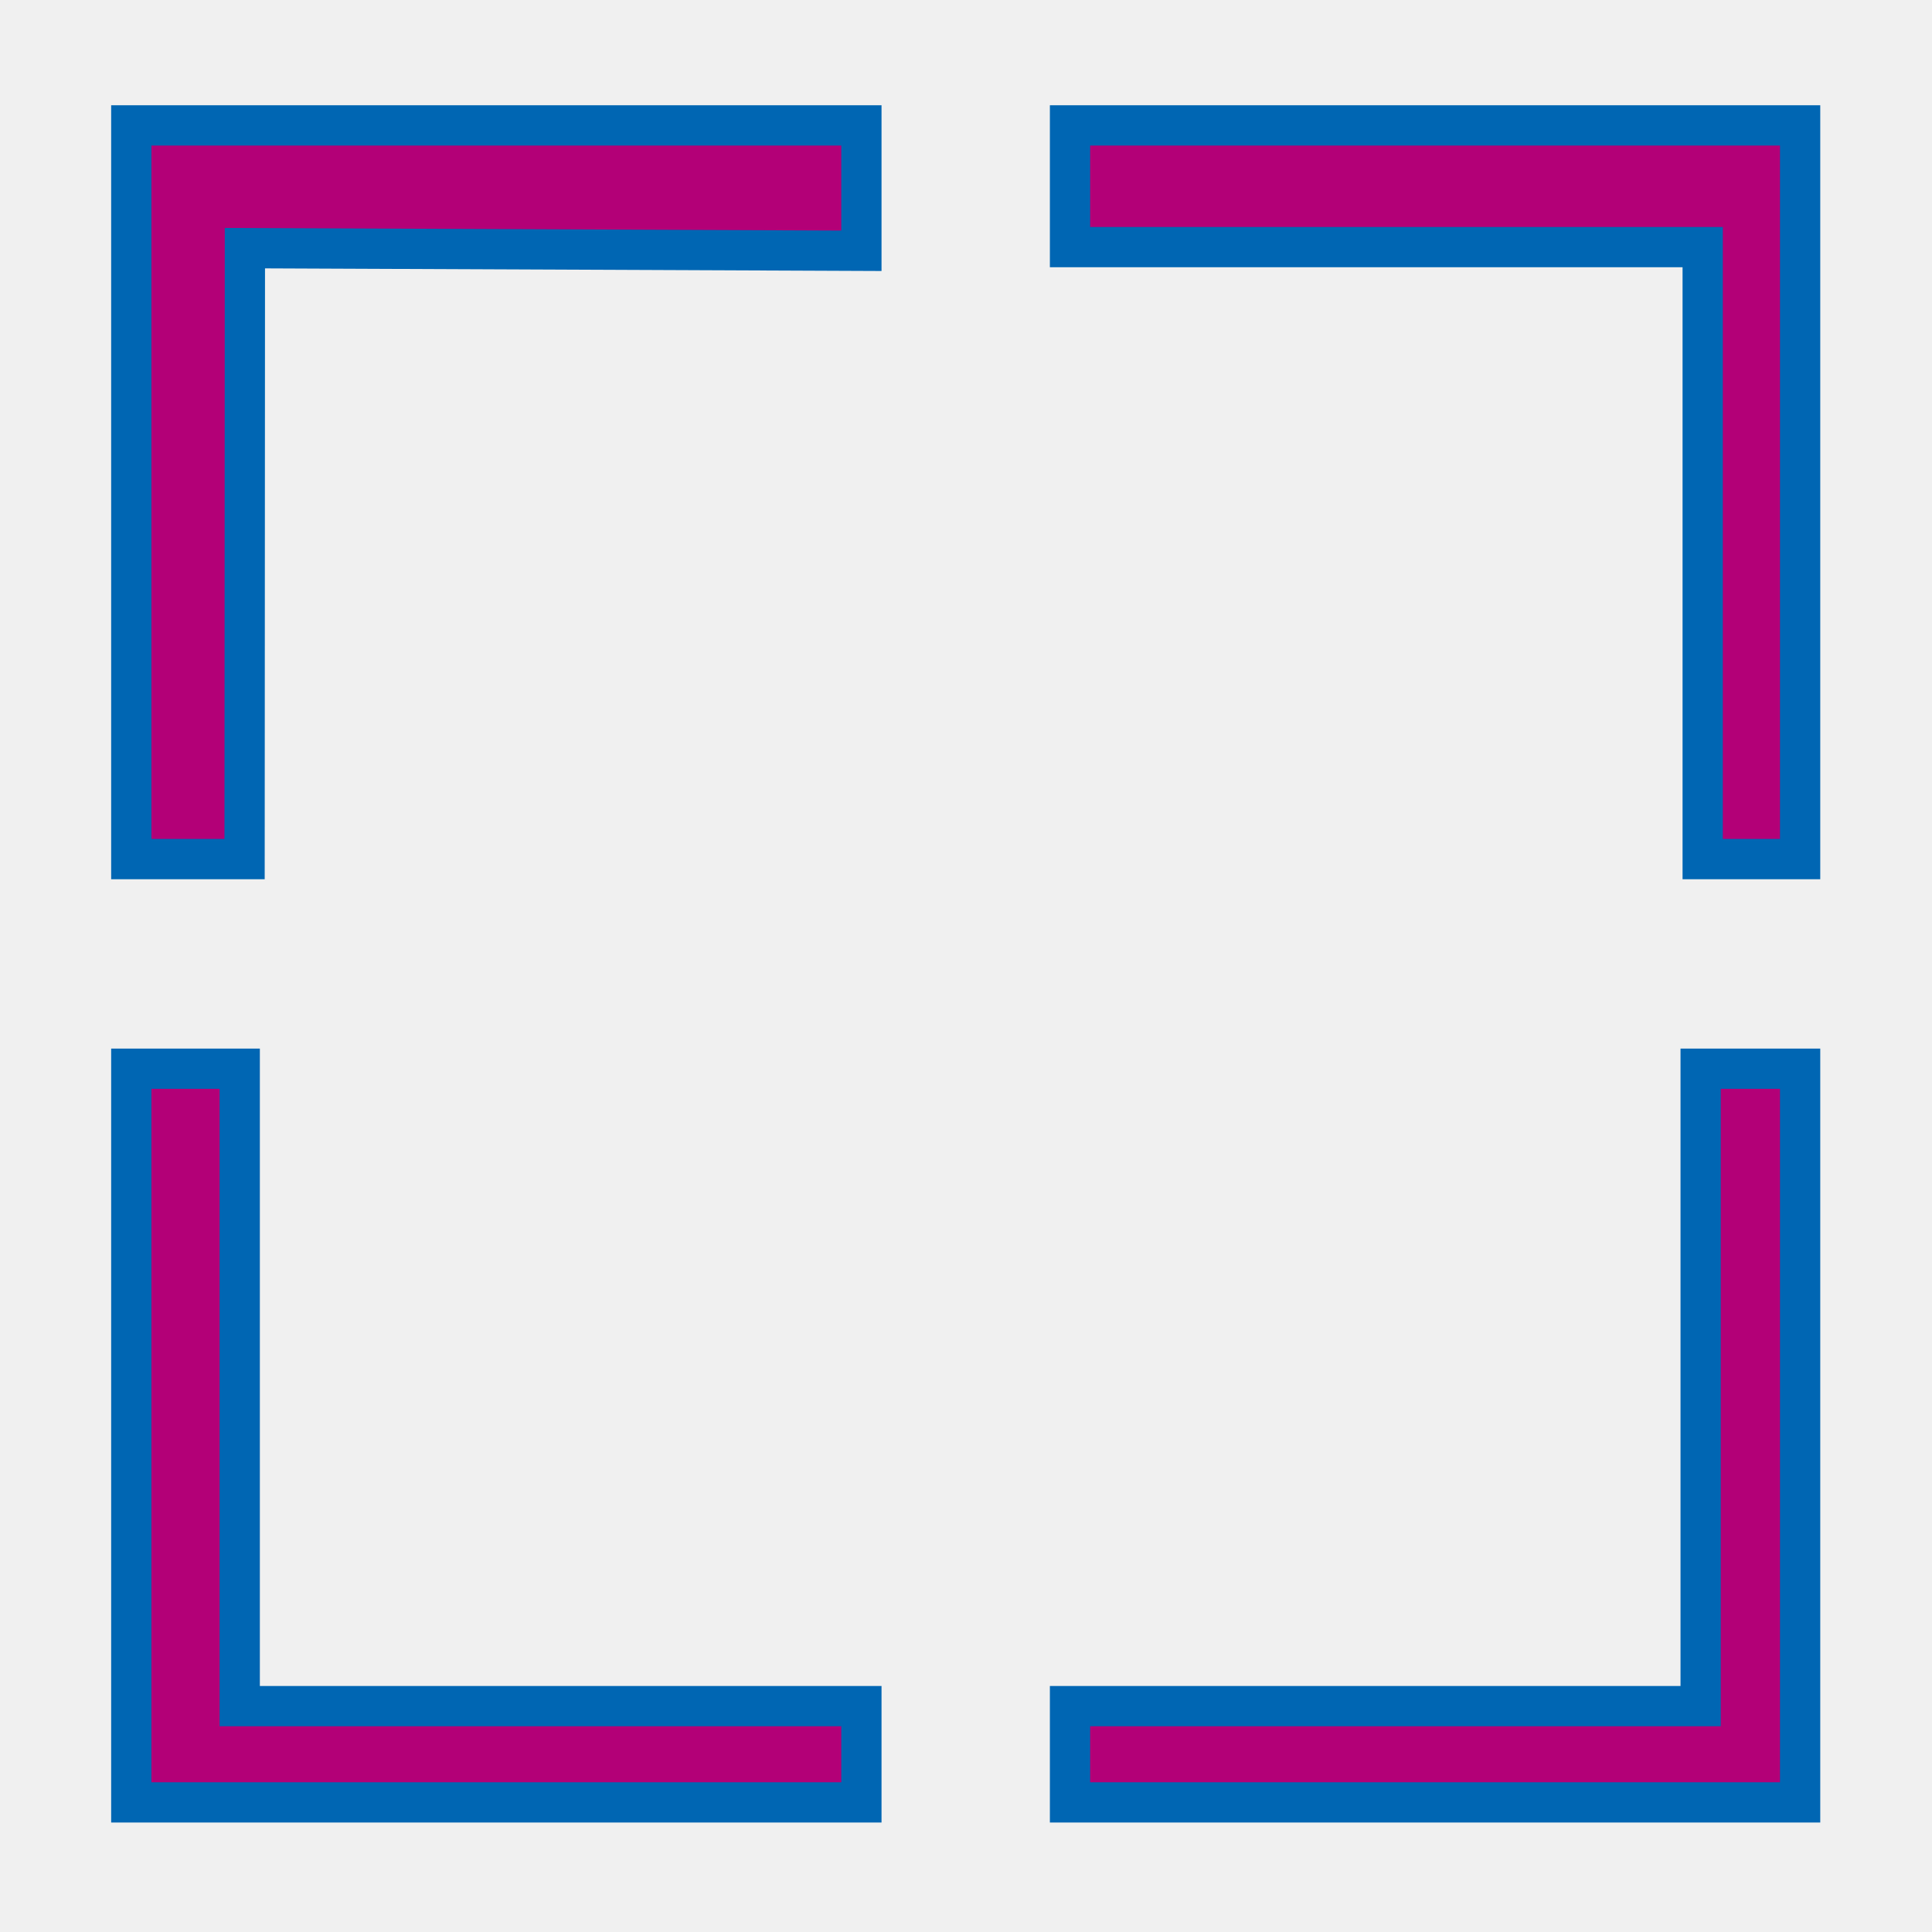
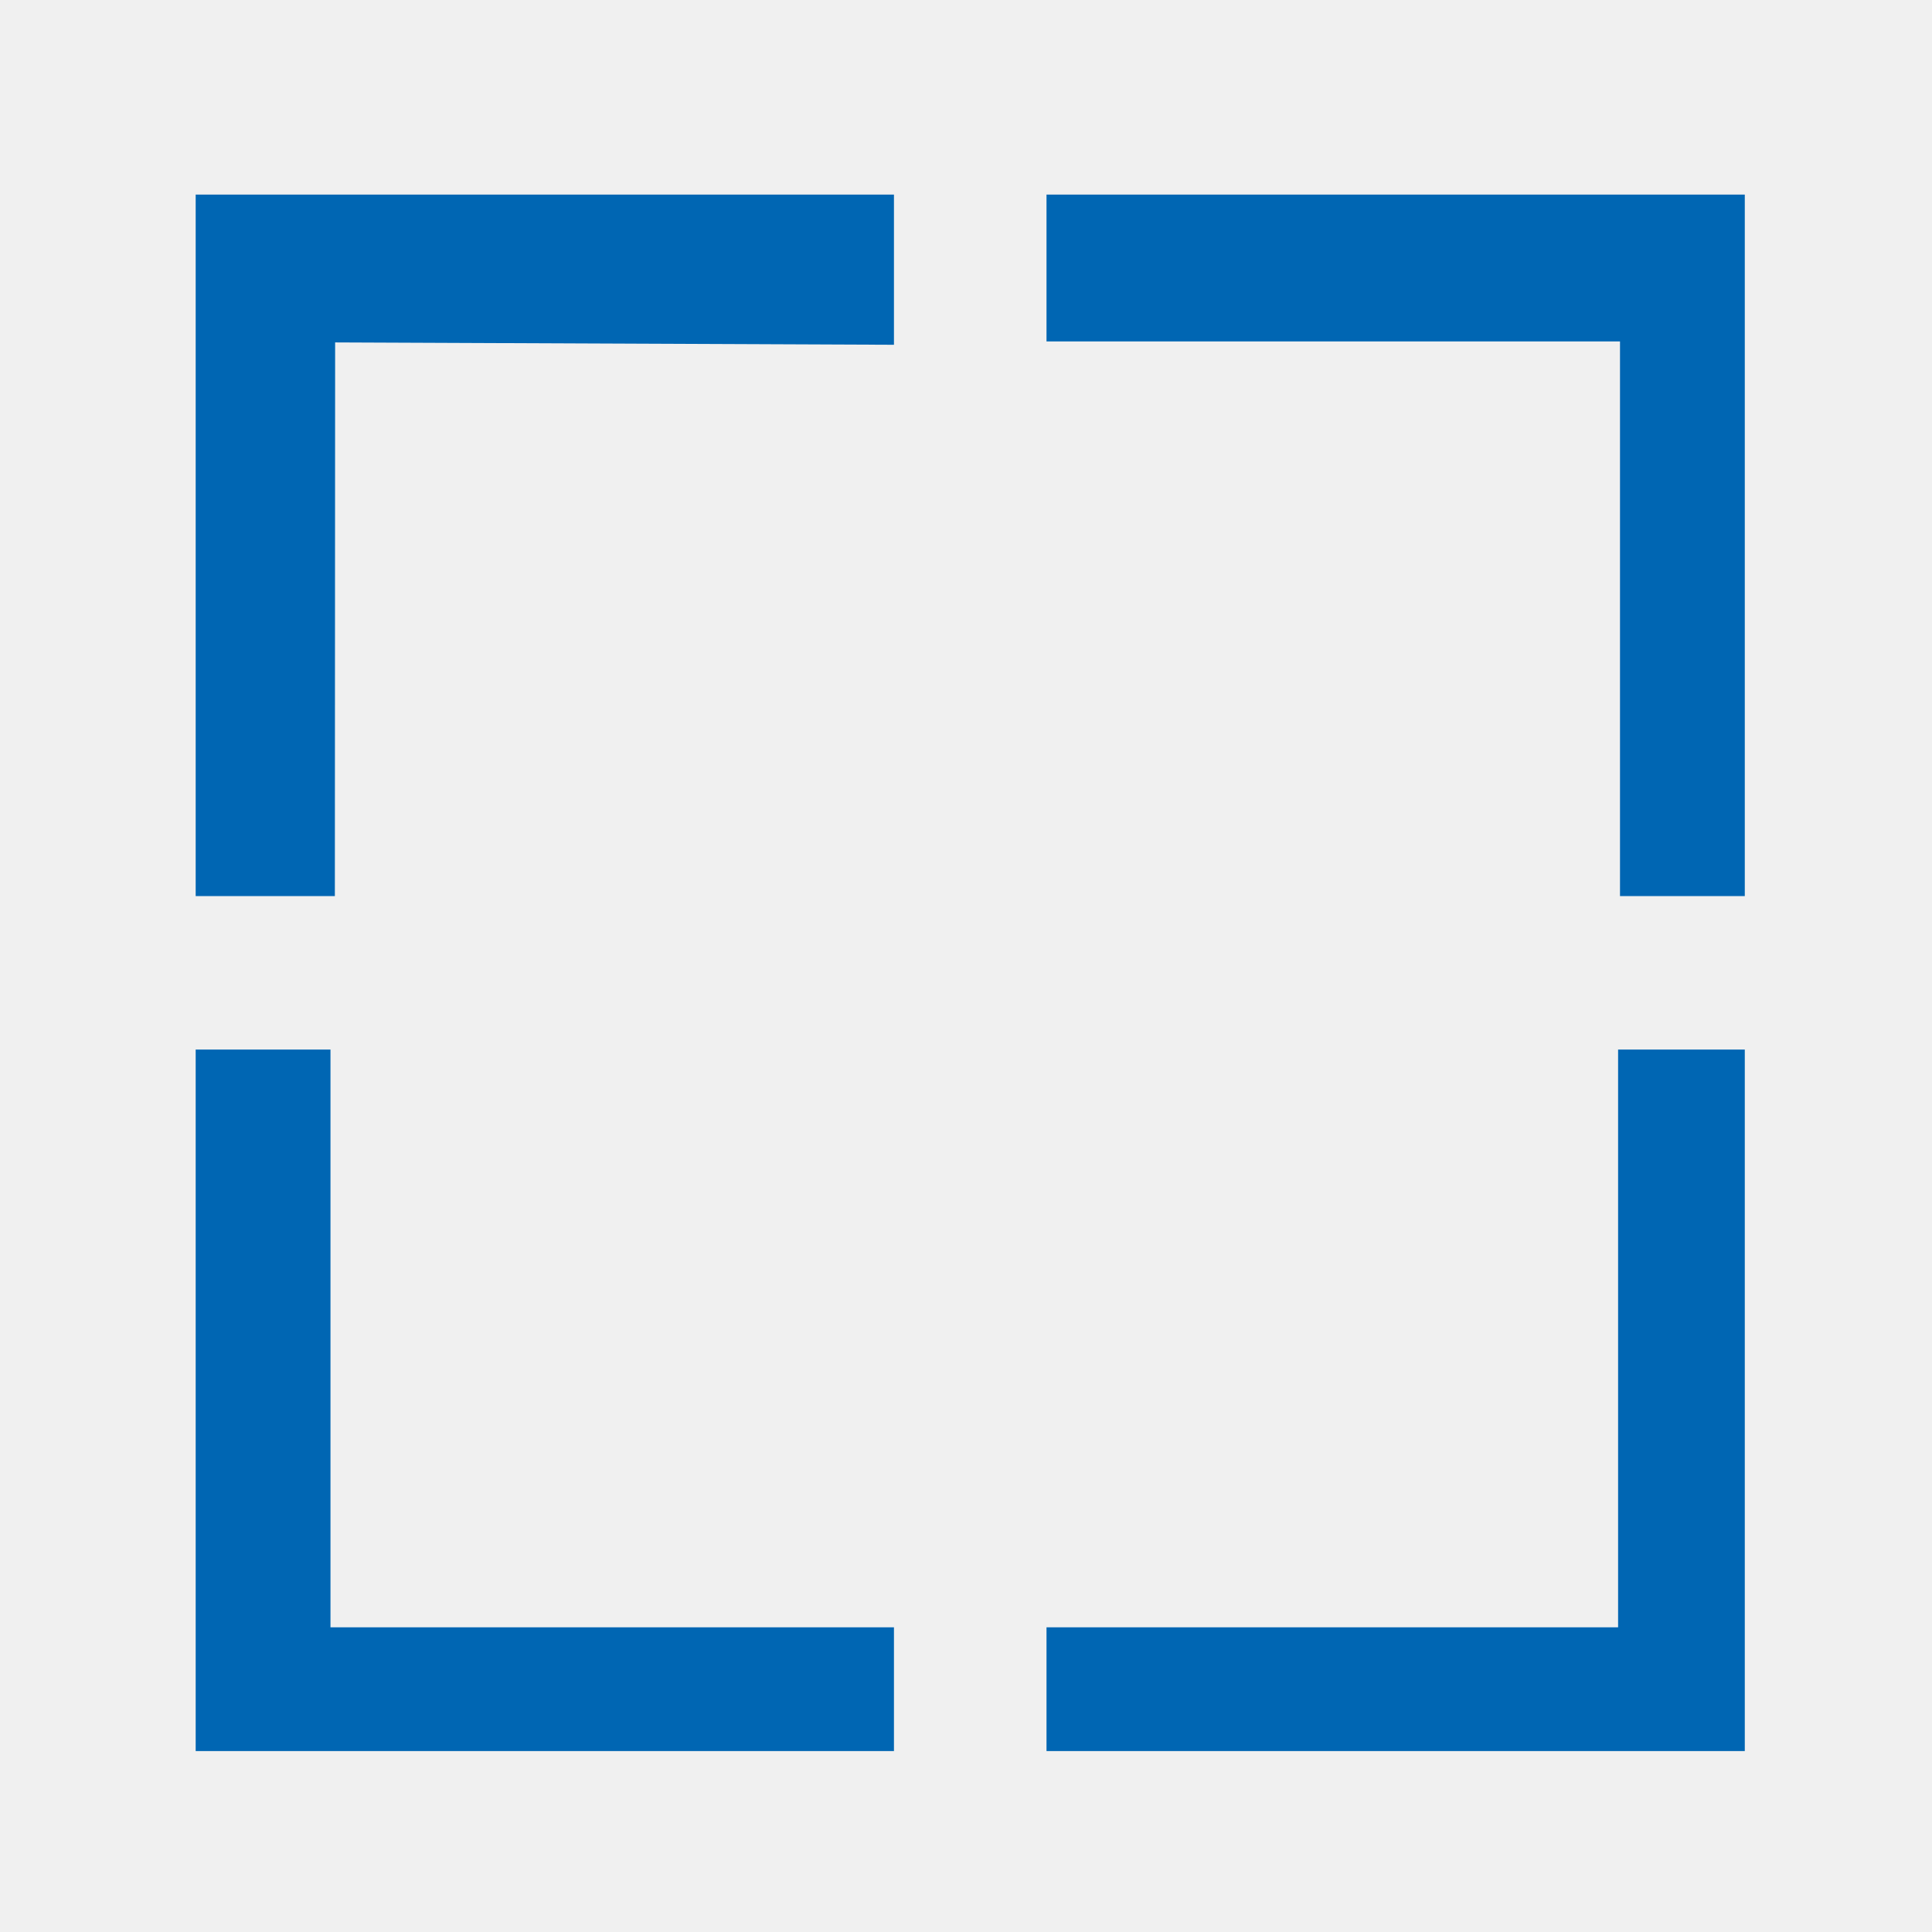
<svg xmlns="http://www.w3.org/2000/svg" viewBox="0 0 48 48" version="1.1" id="svg20">
  <defs id="defs24" />
  <g style="fill:#ffffff;fill-opacity:0.902" id="g8" transform="matrix(1.125,0,0,1.125,-3,-3)">
-     <path d="M 5.566,5.436 V 21.639 h 2.502 l 0.007,-13.492 13.615,0.058 v -2.769 z m 20.731,0 v 2.688 H 40.269 V 21.639 h 2.152 V 5.436 Z M 5.566,26.268 V 42.471 H 21.69 v -2.126 l -13.729,0 v -14.077 z m 34.658,0 v 14.077 h -13.927 v 2.126 H 42.421 V 26.268 Z" id="path4" style="fill:#b30077;fill-opacity:1;stroke:#0066b3;stroke-width:0.889;stroke-miterlimit:4;stroke-dasharray:none;stroke-opacity:1" />
+     <rect style="fill:none;fill-opacity:1;stroke:#000000;stroke-width:0.818;stroke-linejoin:round;stroke-miterlimit:4;stroke-dasharray:none;stroke-opacity:0" id="rect4316" width="39.653" height="40.074" x="4.228" y="4.072" />
+     <path d="M 7.391,7.367 V 22.053 H 9.659 L 9.665,9.824 22.006,9.876 V 7.367 Z m 18.79,0 V 9.804 H 38.846 v 12.249 h 1.95 V 7.367 Z M 7.391,26.249 V 40.935 H 22.006 V 39.008 H 9.562 V 26.249 Z m 31.413,0 V 39.008 H 26.181 v 1.927 h 14.615 V 26.249 Z" id="path4" style="fill:#0066b3;fill-opacity:1;stroke:#0066b3;stroke-width:0.806;stroke-miterlimit:4;stroke-dasharray:none;stroke-opacity:1" />
  </g>
</svg>
